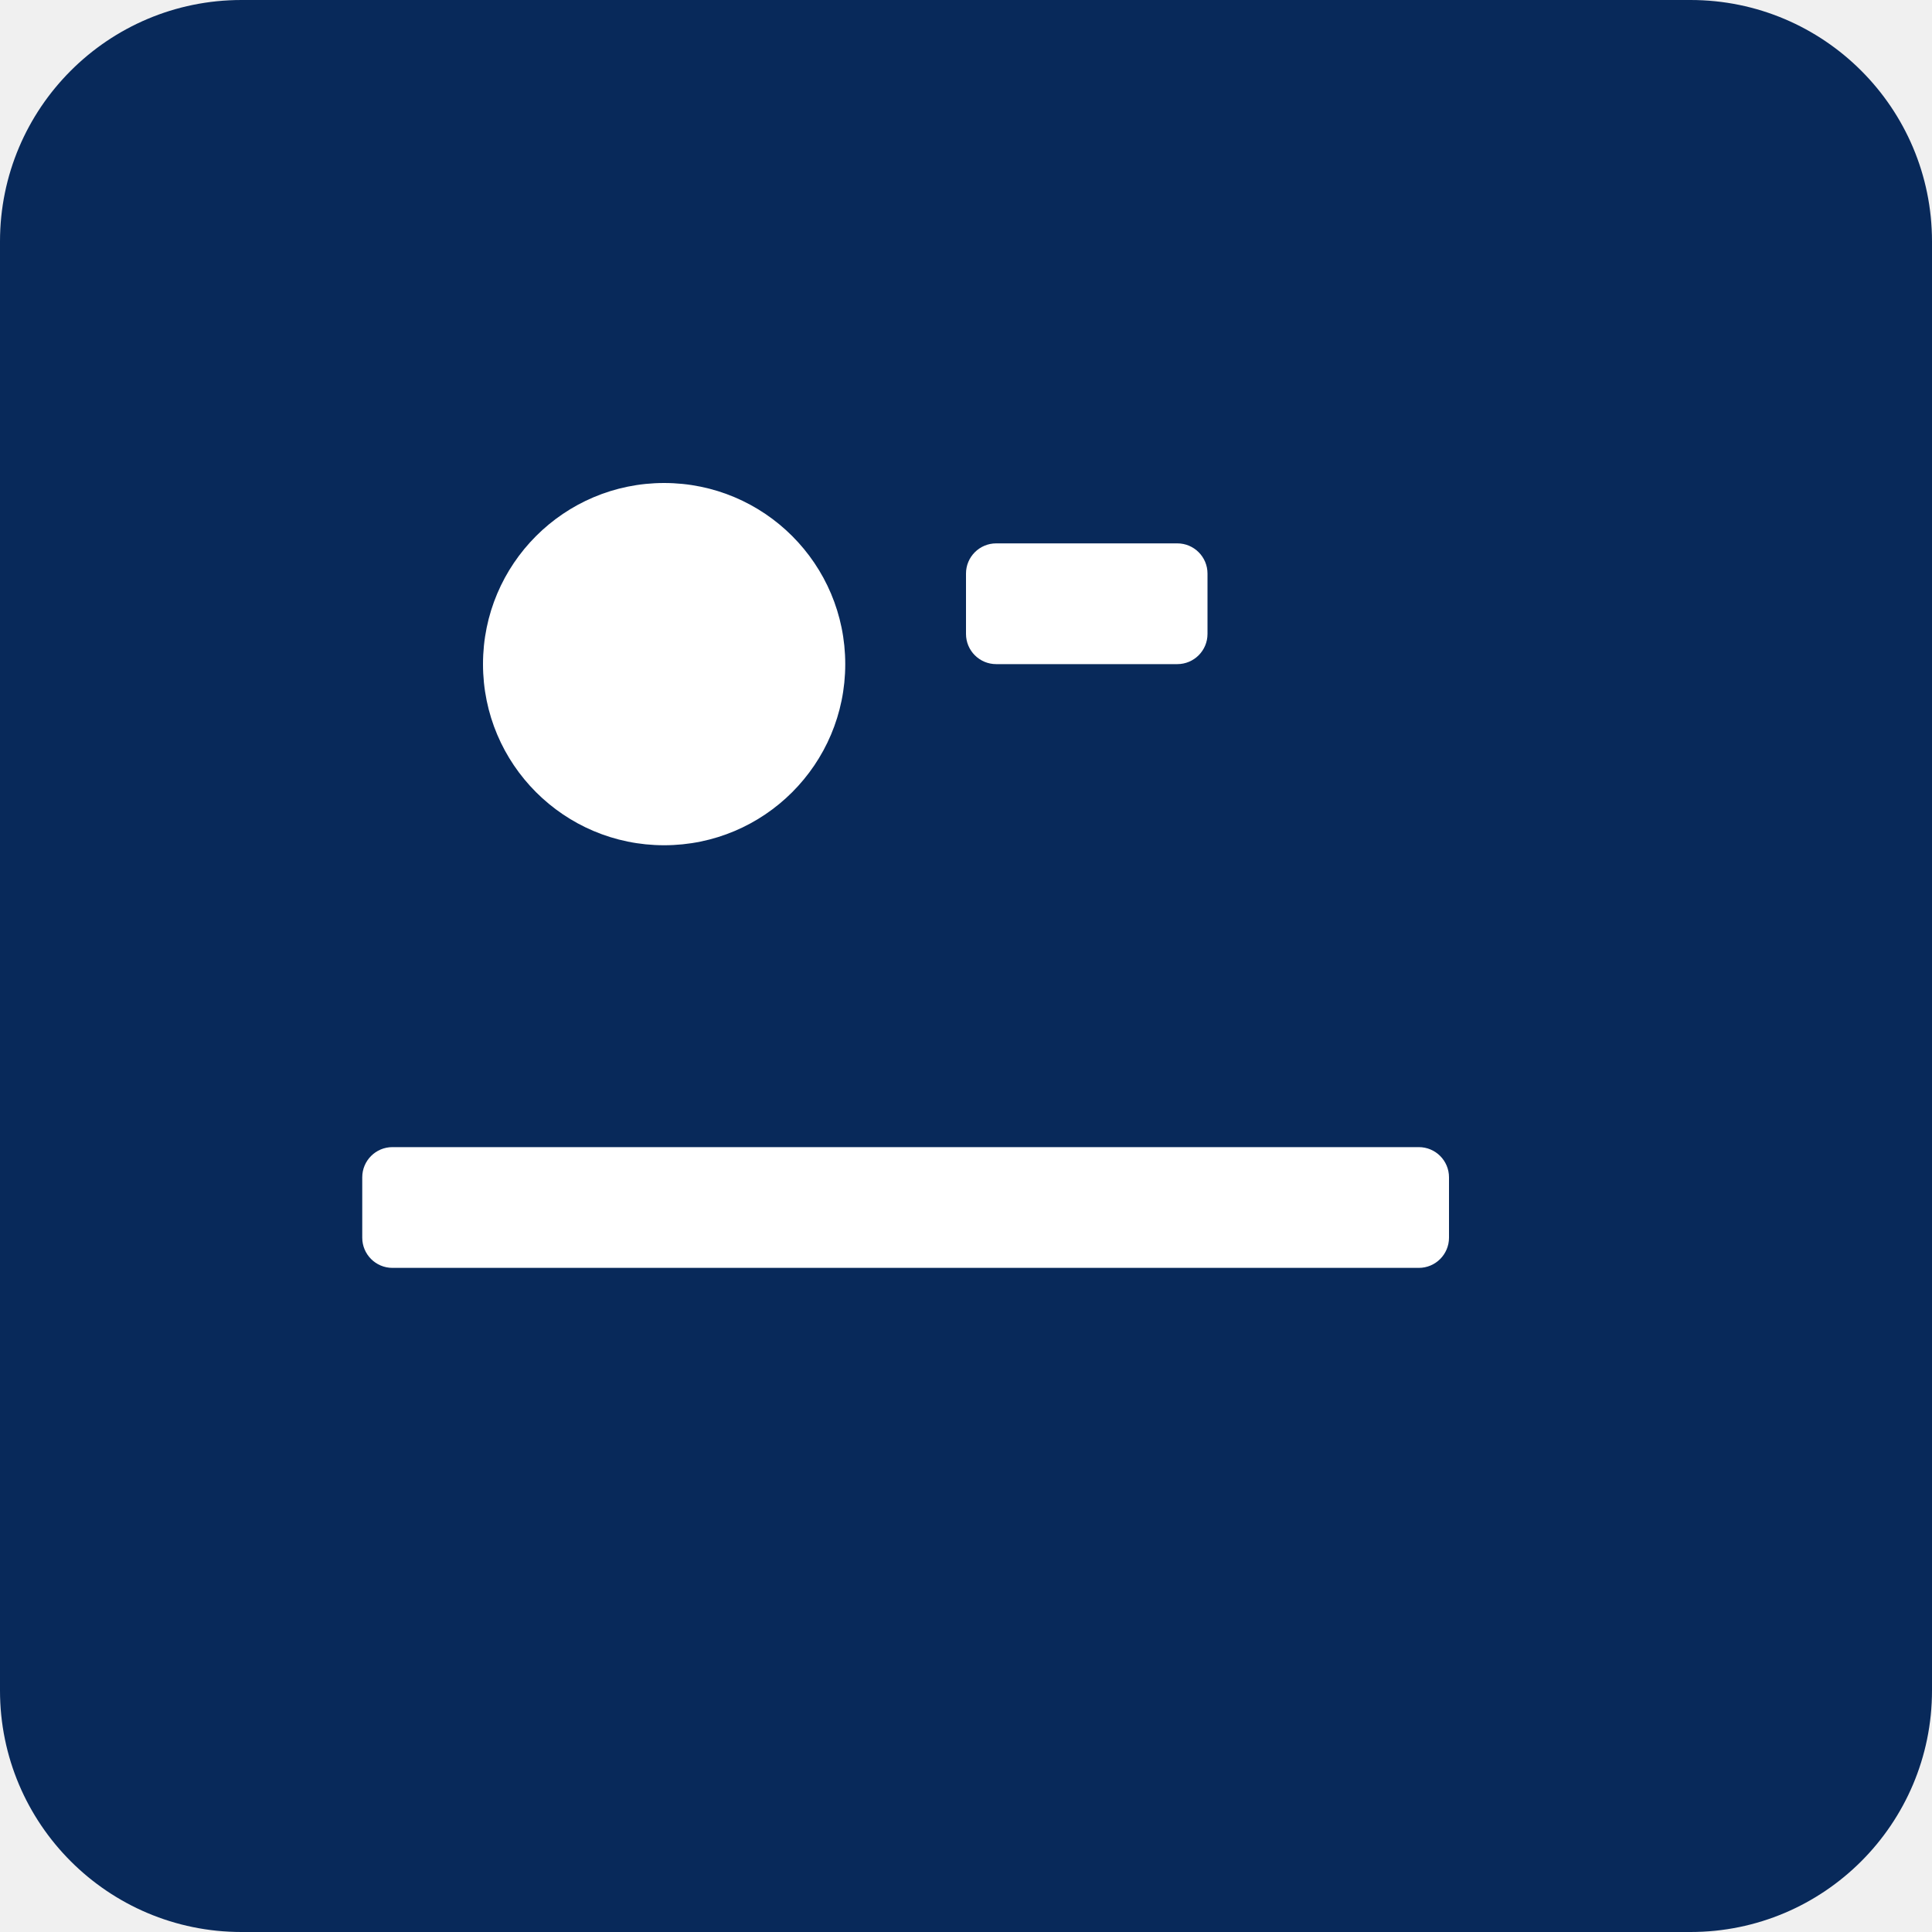
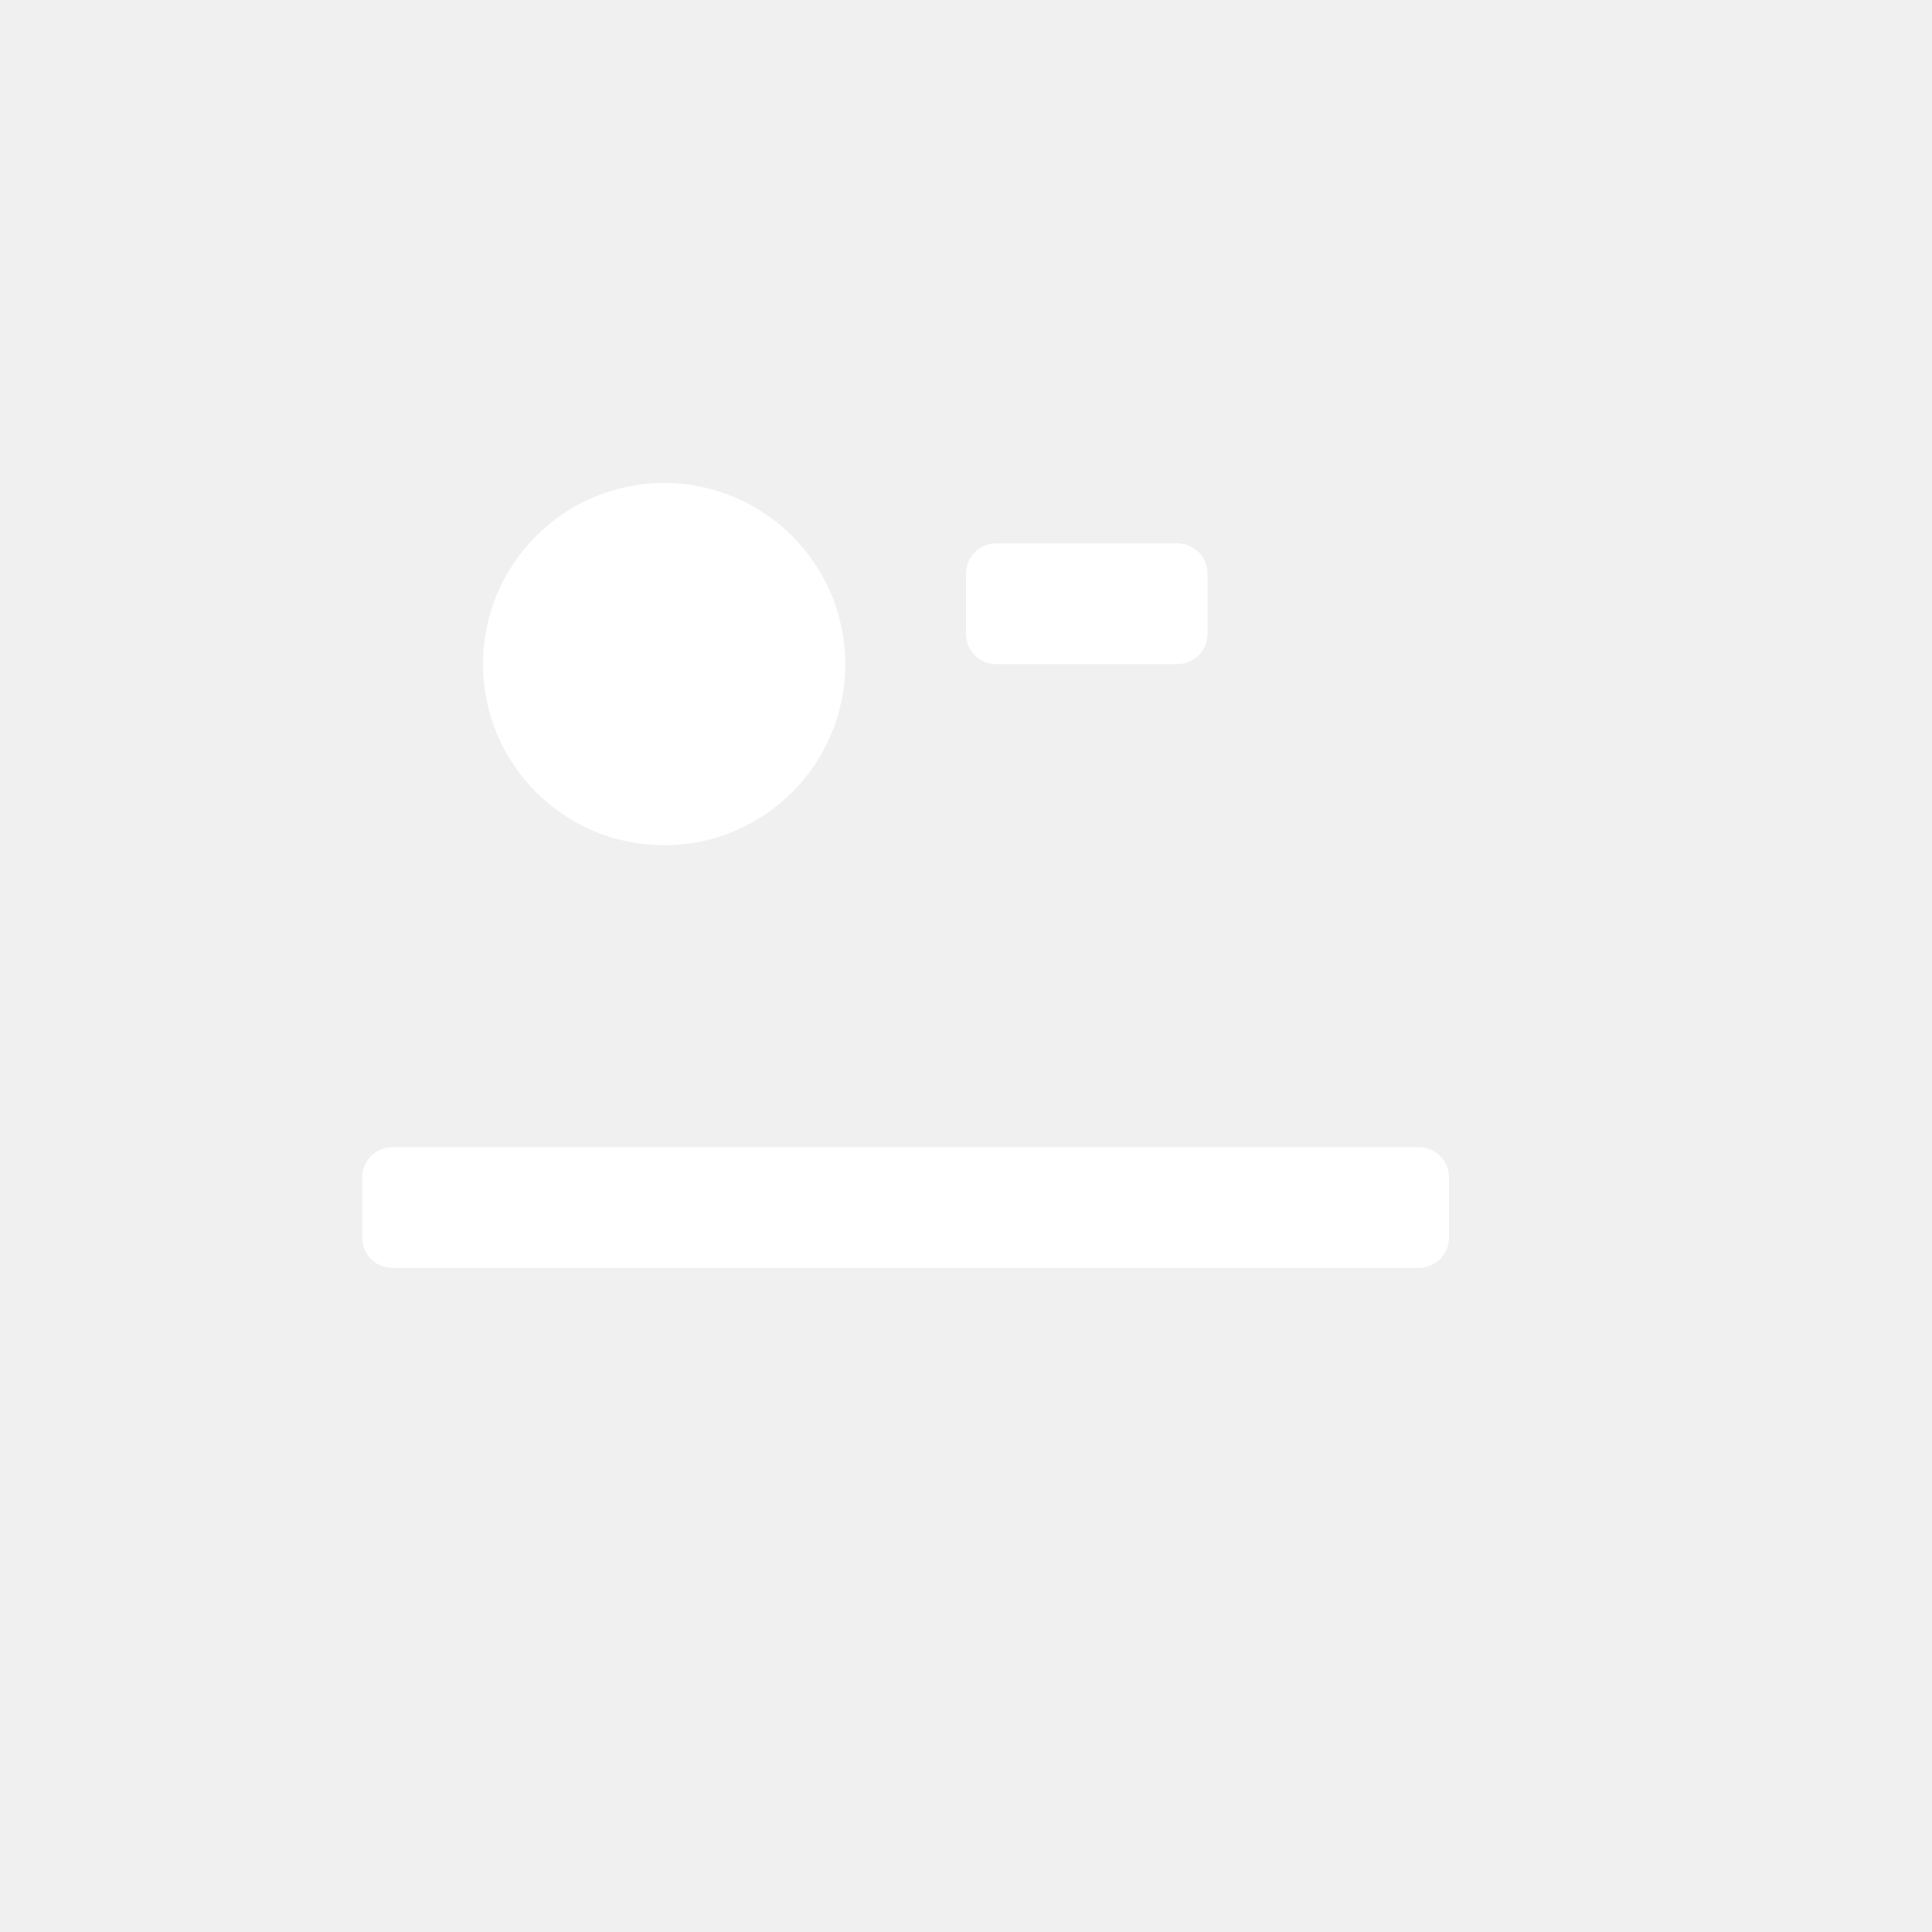
<svg xmlns="http://www.w3.org/2000/svg" viewBox="0 0 64 64">
-   <rect width="64" height="64" rx="8" fill="#08295A" />
  <g fill="#FFFFFF" transform="translate(12,12)">
    <circle cx="10" cy="10" r="6" />
    <rect x="20" y="6" width="8" height="4" rx="1" />
    <rect x="0" y="26" width="36" height="4" rx="1" />
  </g>
</svg>
